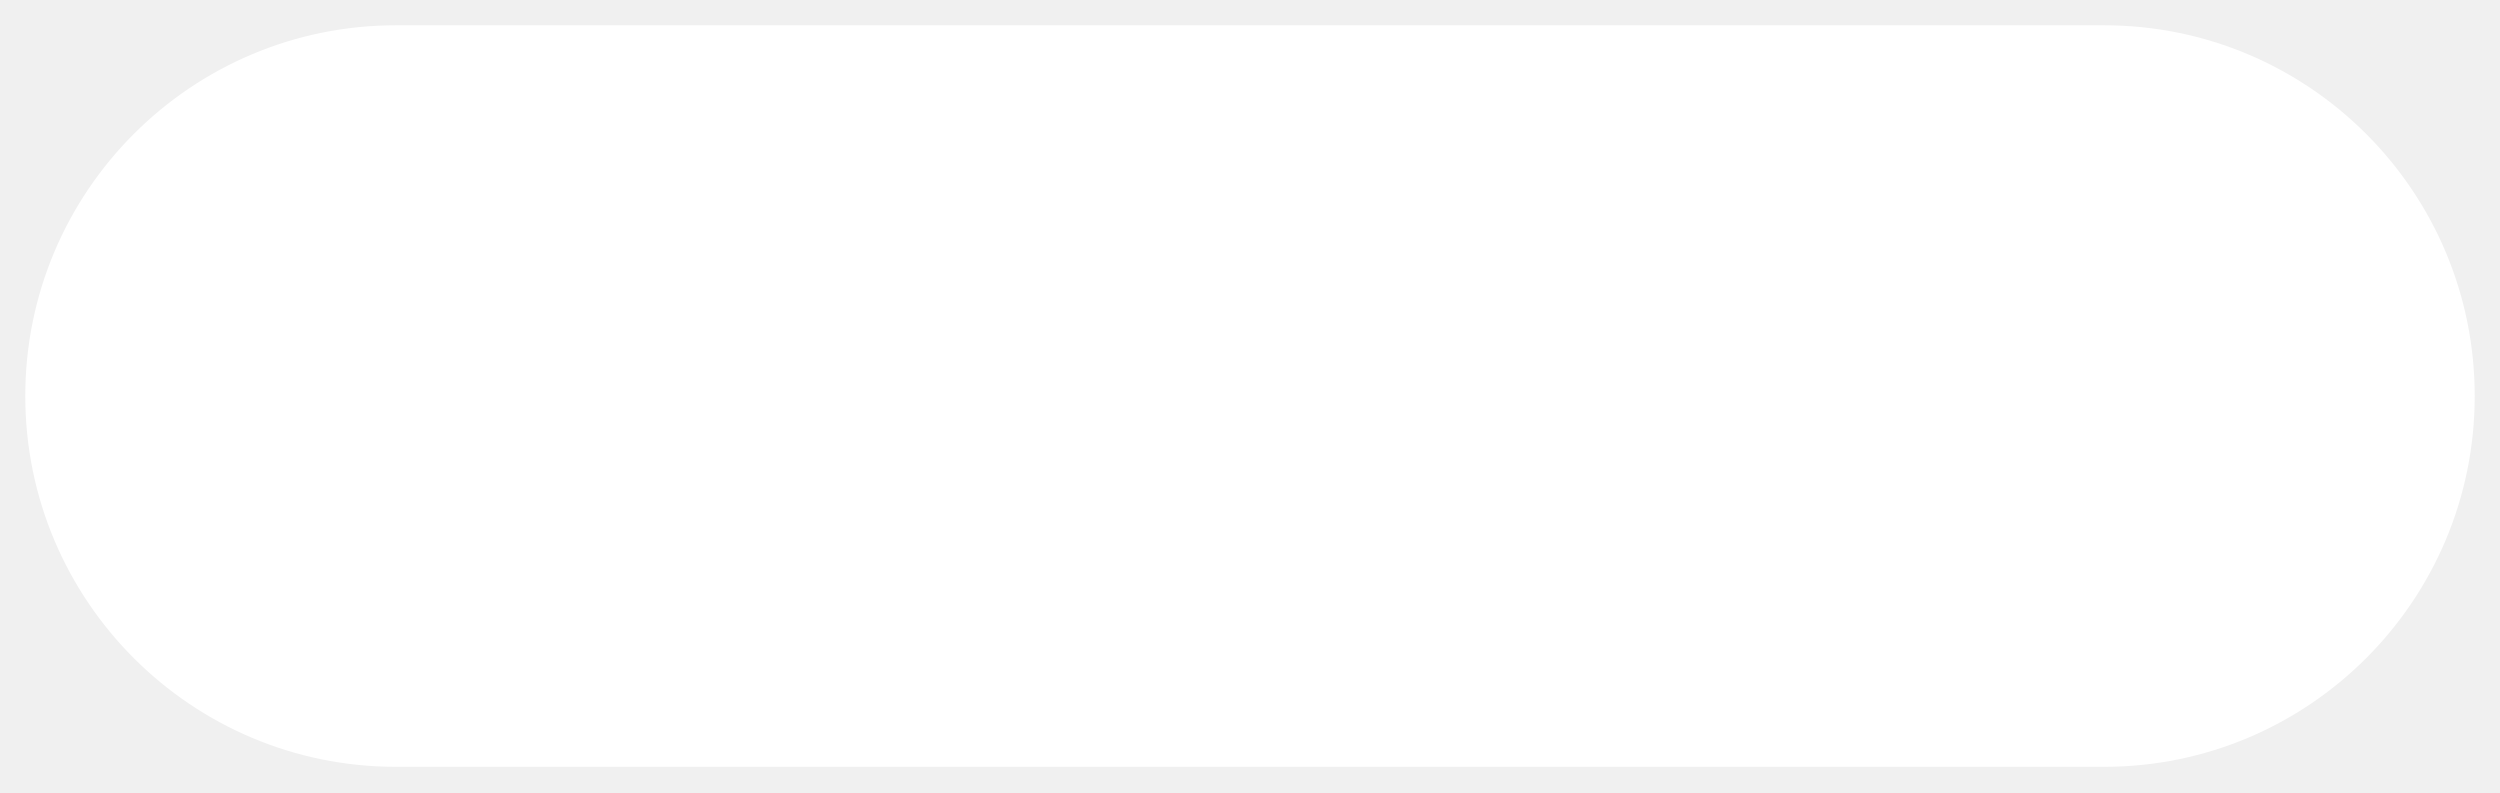
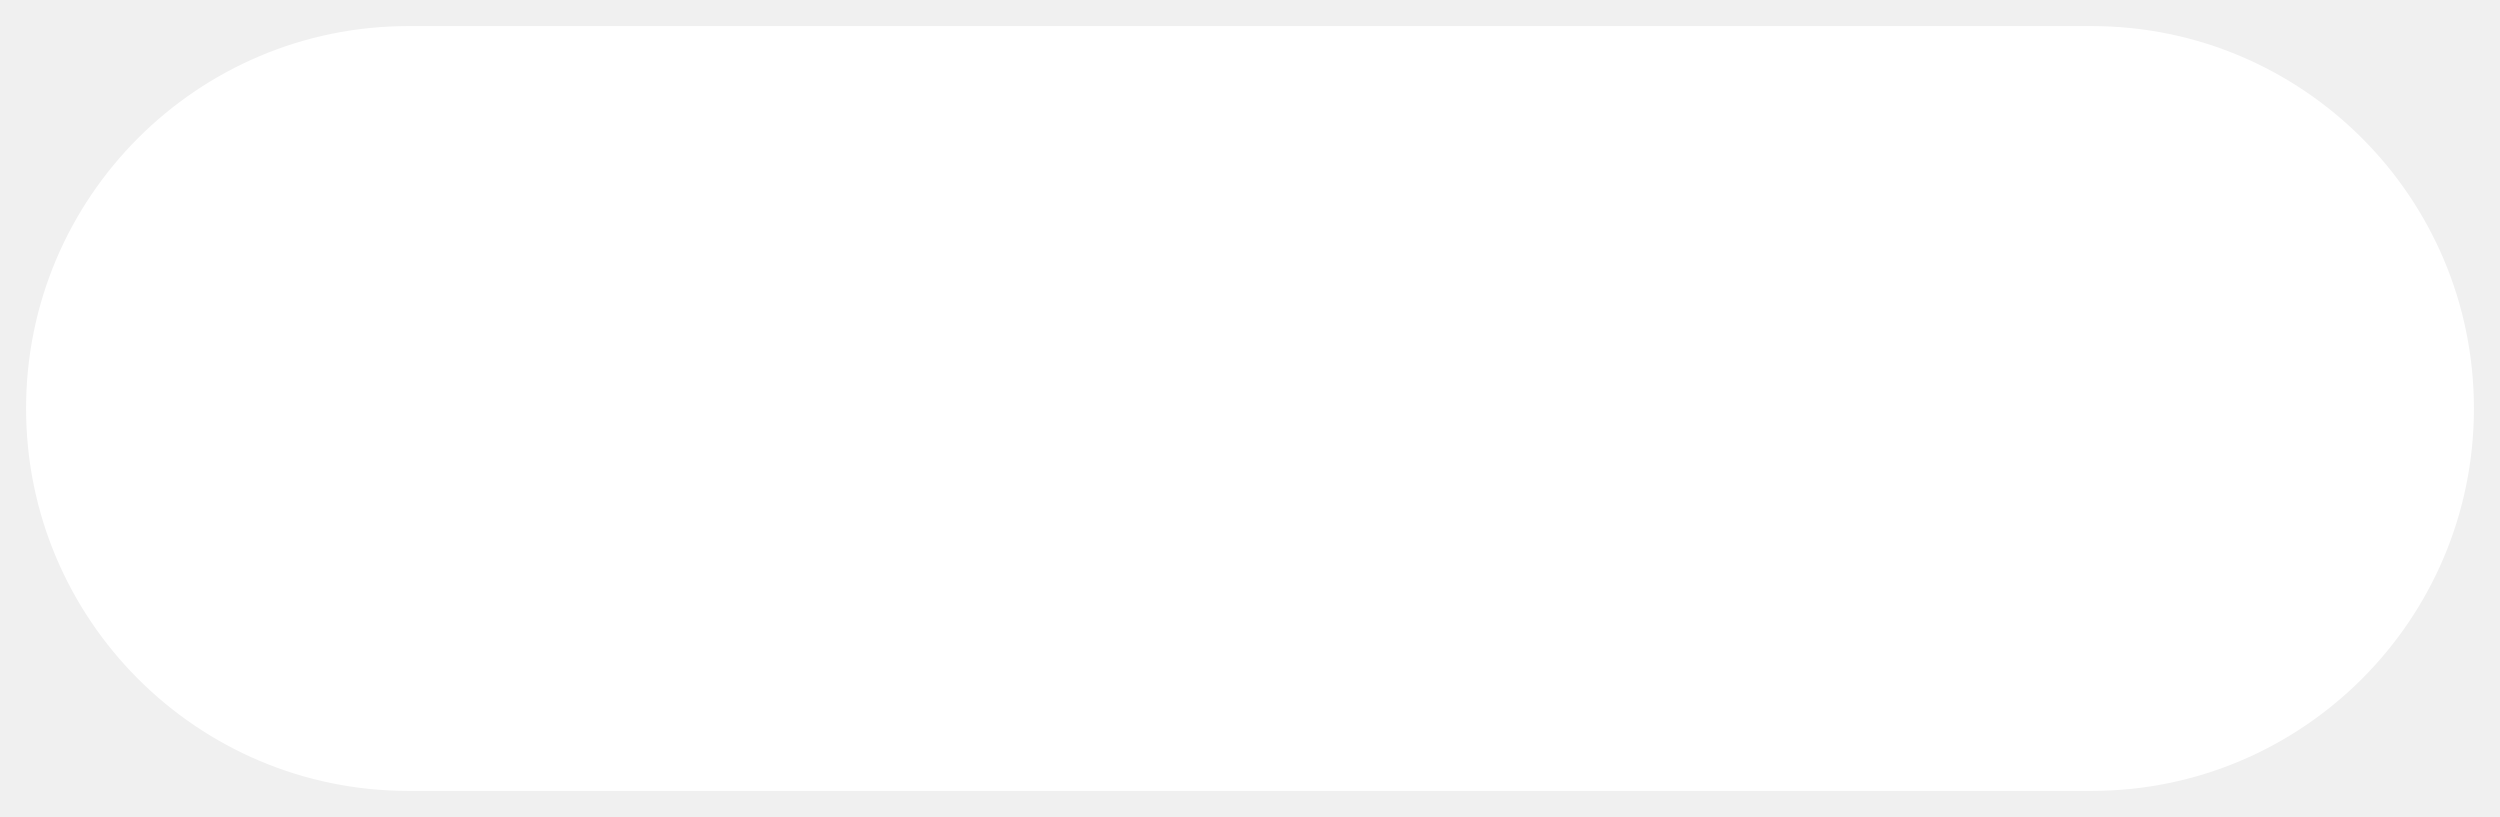
- <svg xmlns="http://www.w3.org/2000/svg" viewBox="0 0 74.17 23.50" role="img">
-   <rect x="0.75" y="0.75" width="72.67" height="22.0" rx="11.0" fill="#ffffff" />
+ <svg xmlns="http://www.w3.org/2000/svg" viewBox="0 0 71.91 23.50" role="img">
+   <rect x="0.75" y="0.75" width="70.41" height="22.0" rx="11.0" fill="#ffffff" />
  <svg x="8.75" y="6.00" width="11.50" height="11.50" viewBox="0 -960 960 960">
    <path fill="#ffffff" d="M160-120v-80h480v80H160Zm226-194L160-540l84-86 228 226-86 86Zm254-254L414-796l86-84 226 226-86 86Zm184 408L302-682l56-56 522 522-56 56Z" />
  </svg>
-   <text x="26.25" y="11.75" fill="#ffffff" font-family="Inter" font-weight="600" font-size="8.8" letter-spacing="0.02em" dominant-baseline="central">EUPL 1.2</text>
+   <path fill="#ffffff" transform="translate(26.25,14.9512) scale(0.004297,-0.004297)" d="M150 0H1122V225H417V641H1066V863H417V1265H1118V1490H150Z" />
+   <path fill="#ffffff" transform="translate(31.7541,14.9512) scale(0.004297,-0.004297)" d="M754 -22C1117 -22 1358 198 1358 517V1490H1091V539C1091 352 960 217 754 217C548 217 417 352 417 539V1490H150V517C150 198 389 -22 754 -22Z" />
+   <path fill="#ffffff" transform="translate(38.4055,14.9512) scale(0.004297,-0.004297)" d="M150 0H417V504H703C1047 504 1232 711 1232 997C1232 1281 1050 1490 707 1490H150ZM417 724V1266H666C870 1266 959 1156 959 997C959 838 870 724 668 724Z" />
+   <path fill="#ffffff" transform="translate(44.2577,14.9512) scale(0.004297,-0.004297)" d="M150 0H1075V225H417V1490H150Z" />
+   <path fill="#ffffff" transform="translate(51.8027,14.9512) scale(0.004297,-0.004297)" d="M717 1490H421L94 1256V1002L442 1252H452V0H717Z" />
+   <path fill="#ffffff" transform="translate(55.6998,14.9512) scale(0.004297,-0.004297)" d="M326 -17C416 -17 487 53 487 143C487 232 416 302 326 302C236 302 166 232 166 143C166 53 236 -17 326 -17Z" />
+   <path fill="#ffffff" transform="translate(58.6816,14.9512) scale(0.004297,-0.004297)" d="M134 0H1153V223H504V234L763 498C1054 779 1131 913 1131 1078C1131 1327 929 1510 630 1510C335 1510 126 1326 126 1044H381C381 1197 477 1292 627 1292C768 1292 874 1205 874 1065C874 939 796 849 651 701L134 192Z" />
</svg>
